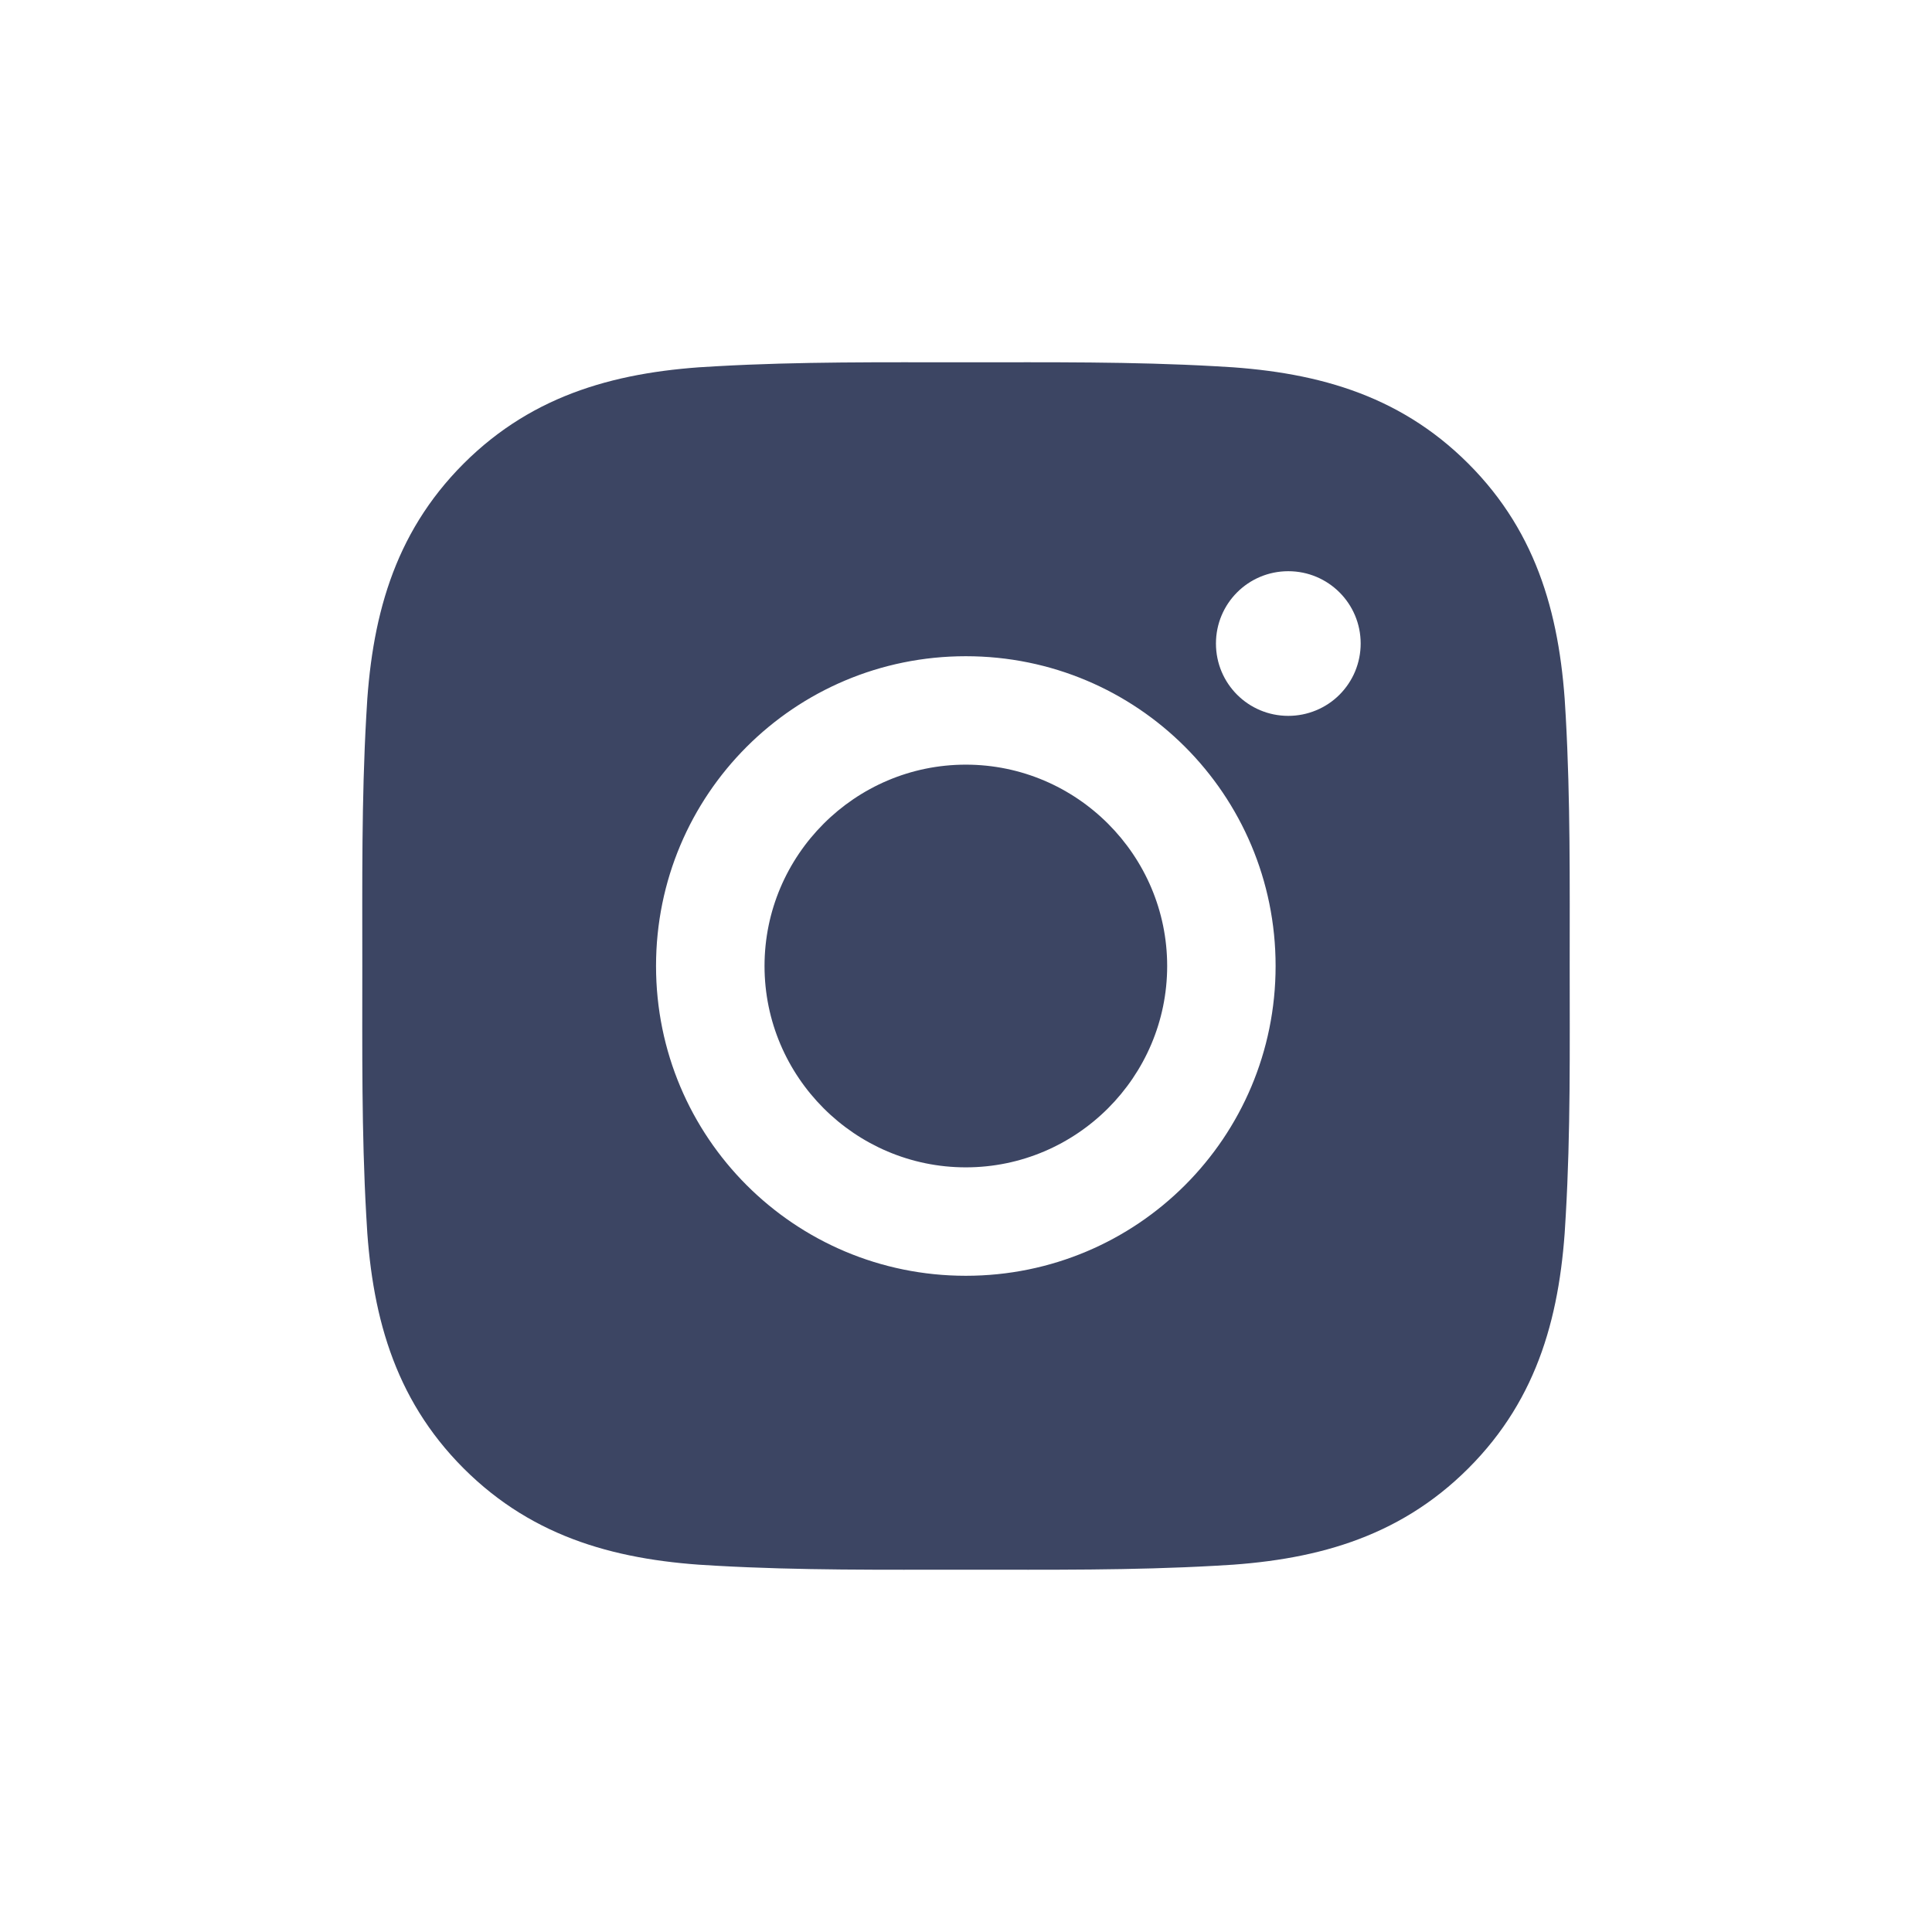
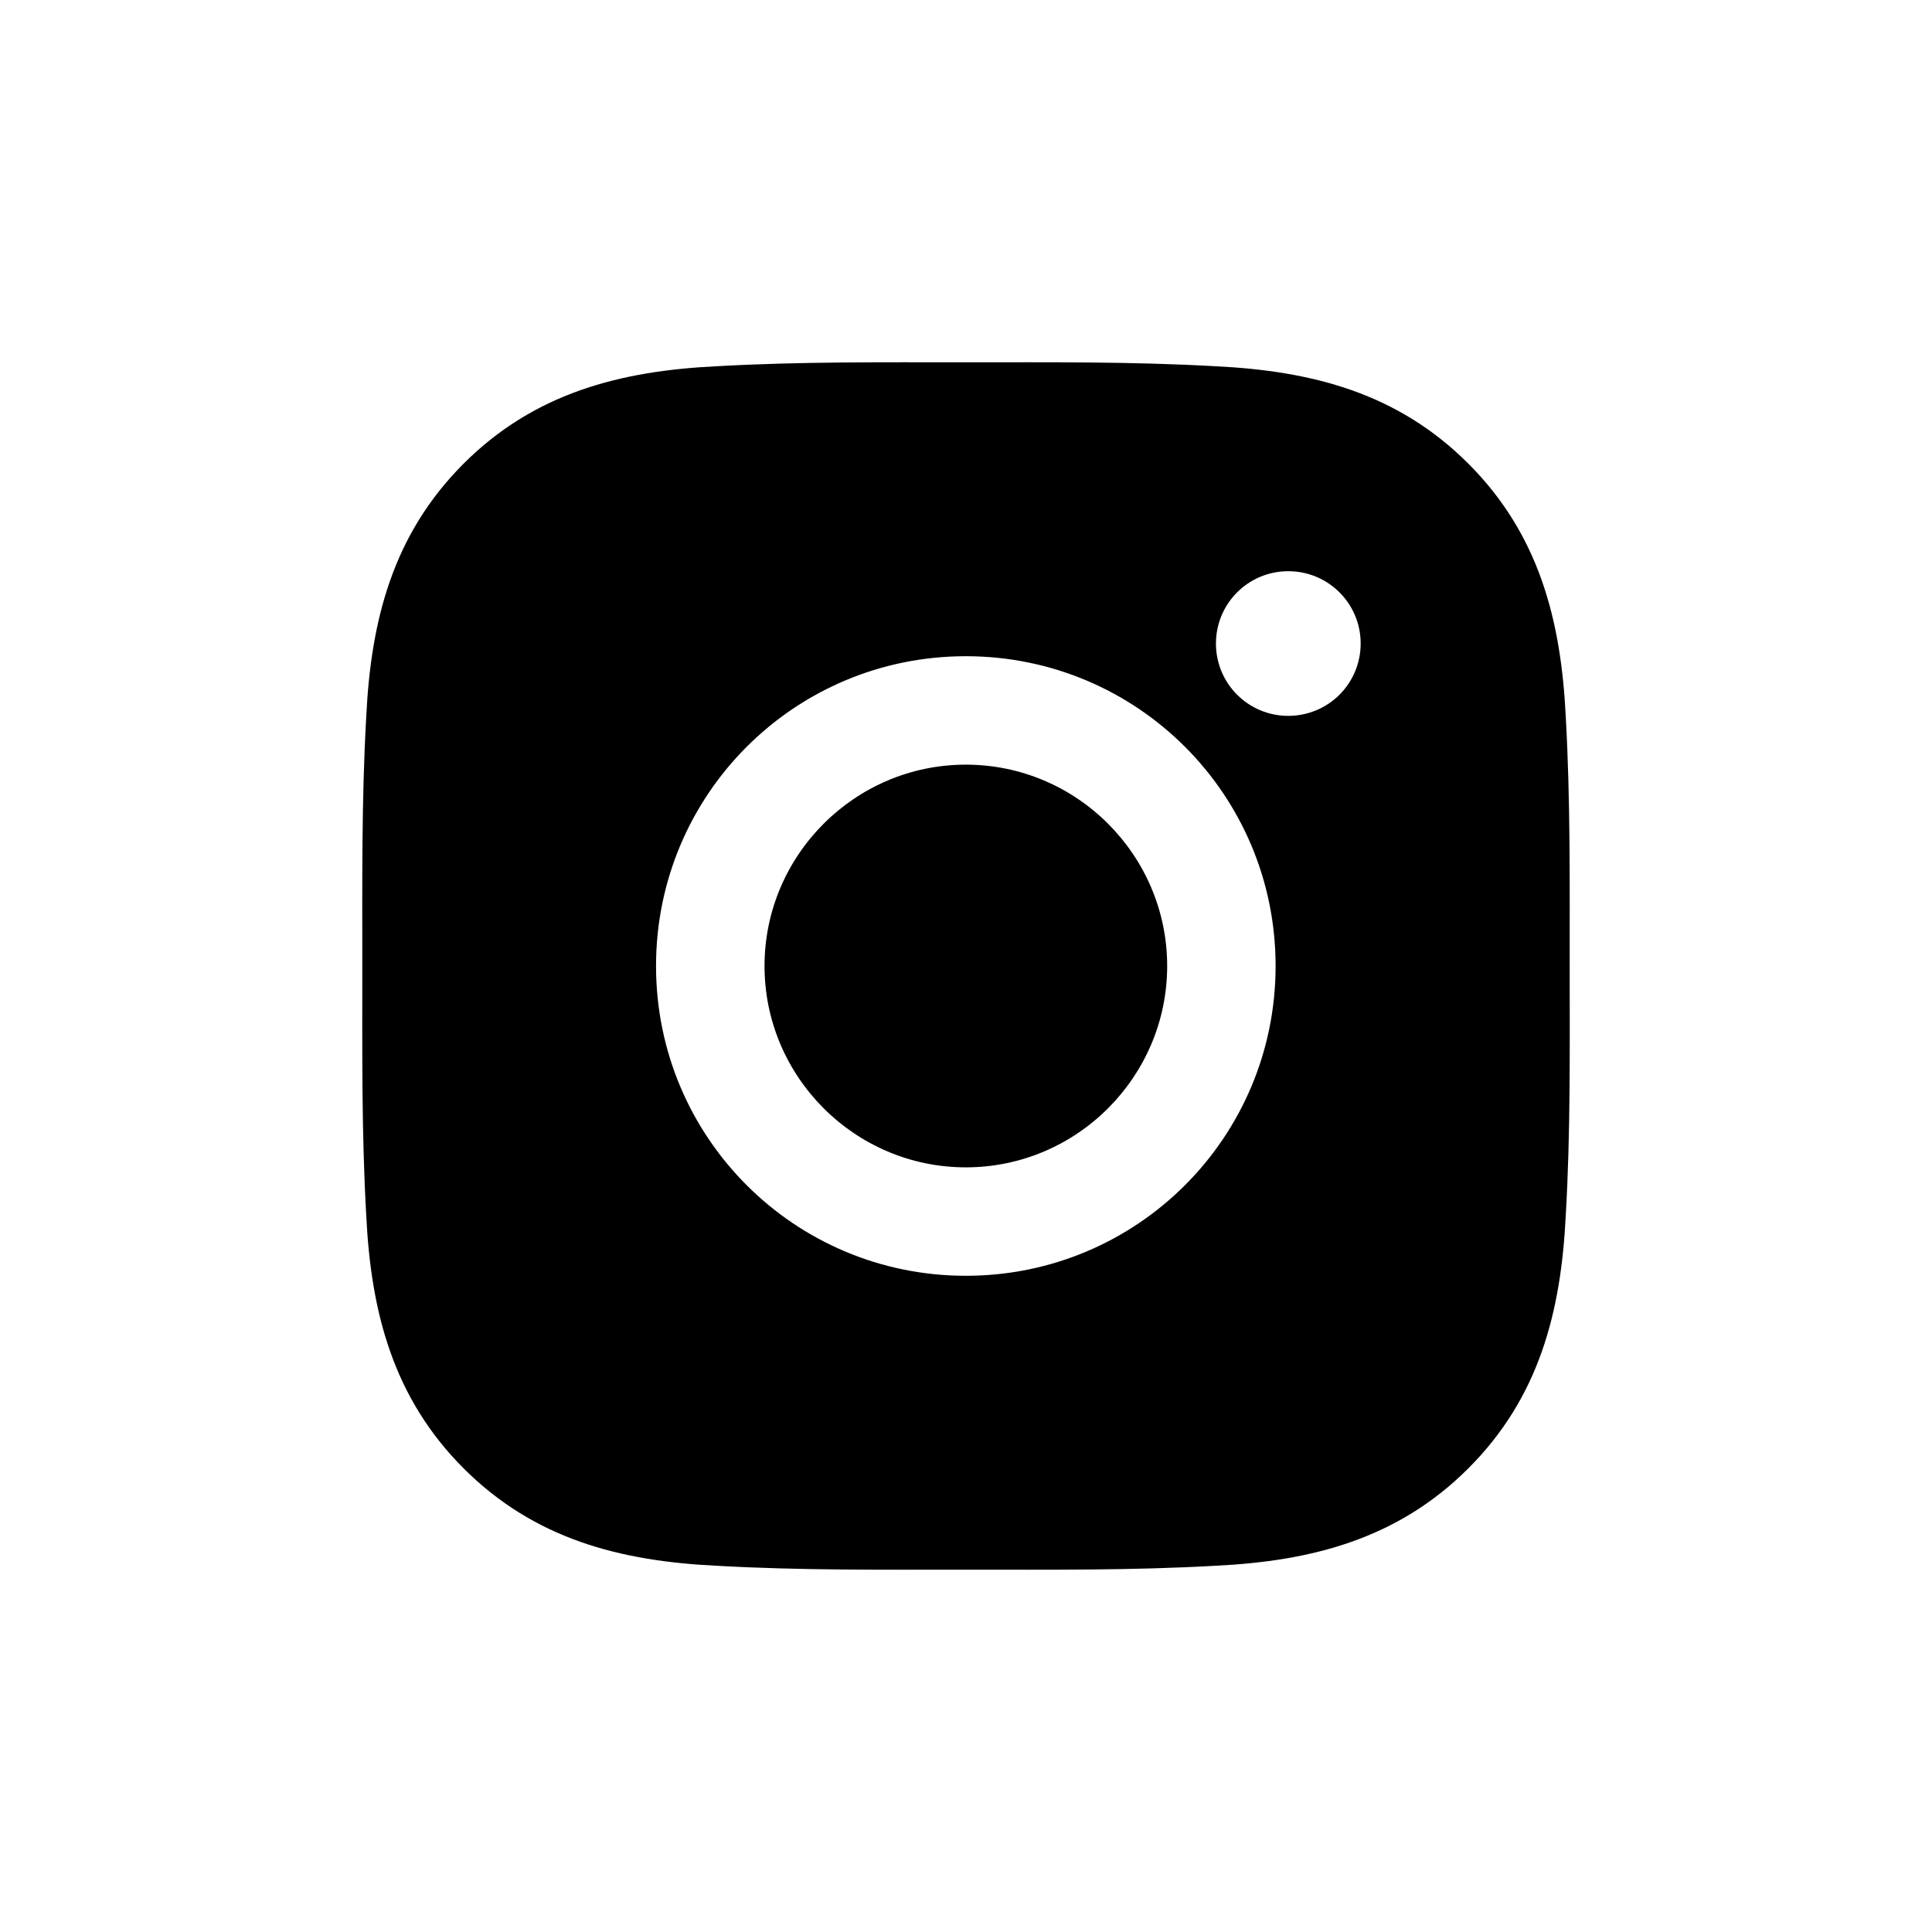
<svg xmlns="http://www.w3.org/2000/svg" width="32" height="32" viewBox="0 0 32 32" fill="none">
-   <path d="M15.997 12.665C14.161 12.665 12.663 14.164 12.663 16C12.663 17.836 14.161 19.335 15.997 19.335C17.834 19.335 19.332 17.836 19.332 16C19.332 14.164 17.834 12.665 15.997 12.665ZM25.999 16C25.999 14.619 26.011 13.251 25.934 11.872C25.856 10.271 25.491 8.85 24.32 7.679C23.147 6.506 21.729 6.143 20.128 6.066C18.747 5.988 17.378 6.001 16 6.001C14.619 6.001 13.251 5.988 11.872 6.066C10.271 6.143 8.85 6.509 7.679 7.679C6.506 8.853 6.143 10.271 6.066 11.872C5.988 13.253 6.001 14.622 6.001 16C6.001 17.378 5.988 18.749 6.066 20.128C6.143 21.729 6.509 23.15 7.679 24.321C8.853 25.494 10.271 25.857 11.872 25.934C13.253 26.012 14.621 25.999 16 25.999C17.381 25.999 18.749 26.012 20.128 25.934C21.729 25.857 23.149 25.491 24.32 24.321C25.494 23.147 25.856 21.729 25.934 20.128C26.014 18.749 25.999 17.381 25.999 16ZM15.997 21.131C13.158 21.131 10.866 18.839 10.866 16C10.866 13.161 13.158 10.869 15.997 10.869C18.837 10.869 21.128 13.161 21.128 16C21.128 18.839 18.837 21.131 15.997 21.131ZM21.338 11.857C20.675 11.857 20.14 11.322 20.14 10.659C20.14 9.996 20.675 9.461 21.338 9.461C22.001 9.461 22.537 9.996 22.537 10.659C22.537 10.816 22.506 10.972 22.446 11.118C22.386 11.263 22.297 11.395 22.186 11.507C22.075 11.618 21.943 11.706 21.797 11.766C21.652 11.826 21.496 11.857 21.338 11.857Z" fill="#3C4563" />
+   <path d="M15.997 12.665C14.161 12.665 12.663 14.164 12.663 16C12.663 17.836 14.161 19.335 15.997 19.335C17.834 19.335 19.332 17.836 19.332 16C19.332 14.164 17.834 12.665 15.997 12.665ZM25.999 16C25.999 14.619 26.011 13.251 25.934 11.872C25.856 10.271 25.491 8.85 24.32 7.679C23.147 6.506 21.729 6.143 20.128 6.066C18.747 5.988 17.378 6.001 16 6.001C14.619 6.001 13.251 5.988 11.872 6.066C10.271 6.143 8.85 6.509 7.679 7.679C6.506 8.853 6.143 10.271 6.066 11.872C5.988 13.253 6.001 14.622 6.001 16C6.001 17.378 5.988 18.749 6.066 20.128C6.143 21.729 6.509 23.15 7.679 24.321C8.853 25.494 10.271 25.857 11.872 25.934C13.253 26.012 14.621 25.999 16 25.999C17.381 25.999 18.749 26.012 20.128 25.934C21.729 25.857 23.149 25.491 24.32 24.321C25.494 23.147 25.856 21.729 25.934 20.128C26.014 18.749 25.999 17.381 25.999 16ZM15.997 21.131C13.158 21.131 10.866 18.839 10.866 16C10.866 13.161 13.158 10.869 15.997 10.869C18.837 10.869 21.128 13.161 21.128 16C21.128 18.839 18.837 21.131 15.997 21.131ZM21.338 11.857C20.675 11.857 20.14 11.322 20.14 10.659C20.14 9.996 20.675 9.461 21.338 9.461C22.001 9.461 22.537 9.996 22.537 10.659C22.537 10.816 22.506 10.972 22.446 11.118C22.386 11.263 22.297 11.395 22.186 11.507C22.075 11.618 21.943 11.706 21.797 11.766C21.652 11.826 21.496 11.857 21.338 11.857Z" fill="currentColor" />
</svg>
